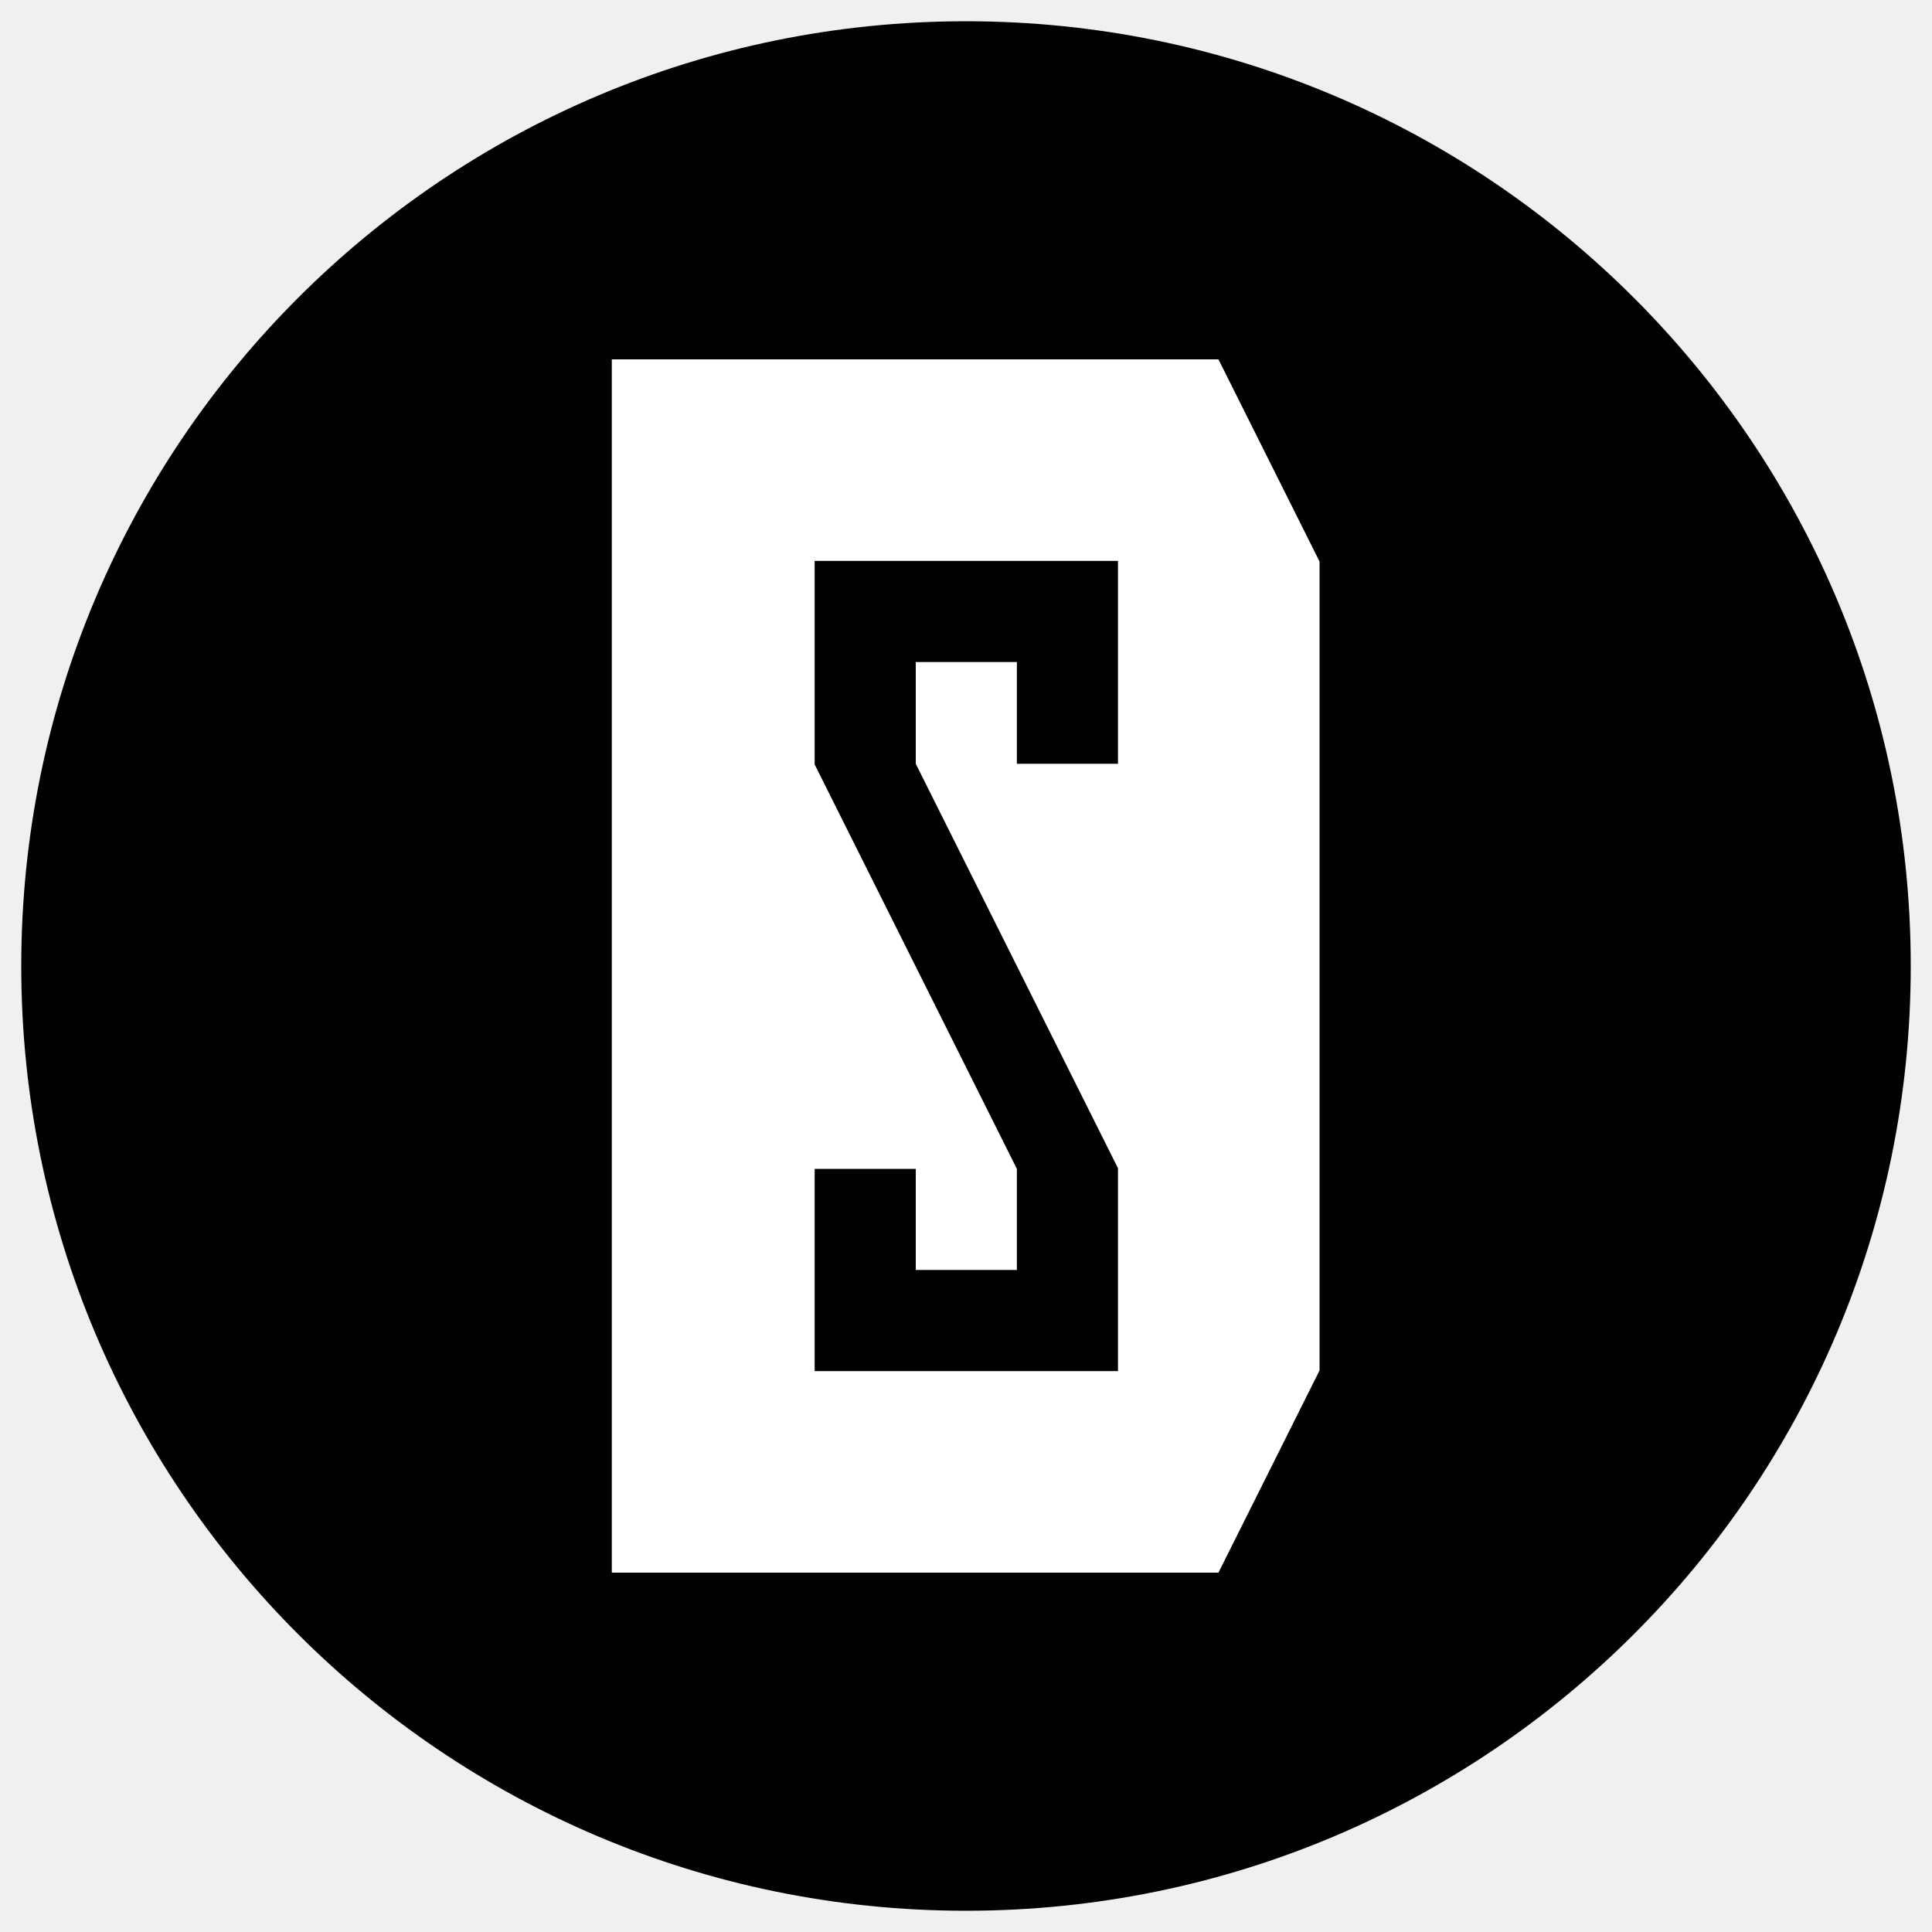
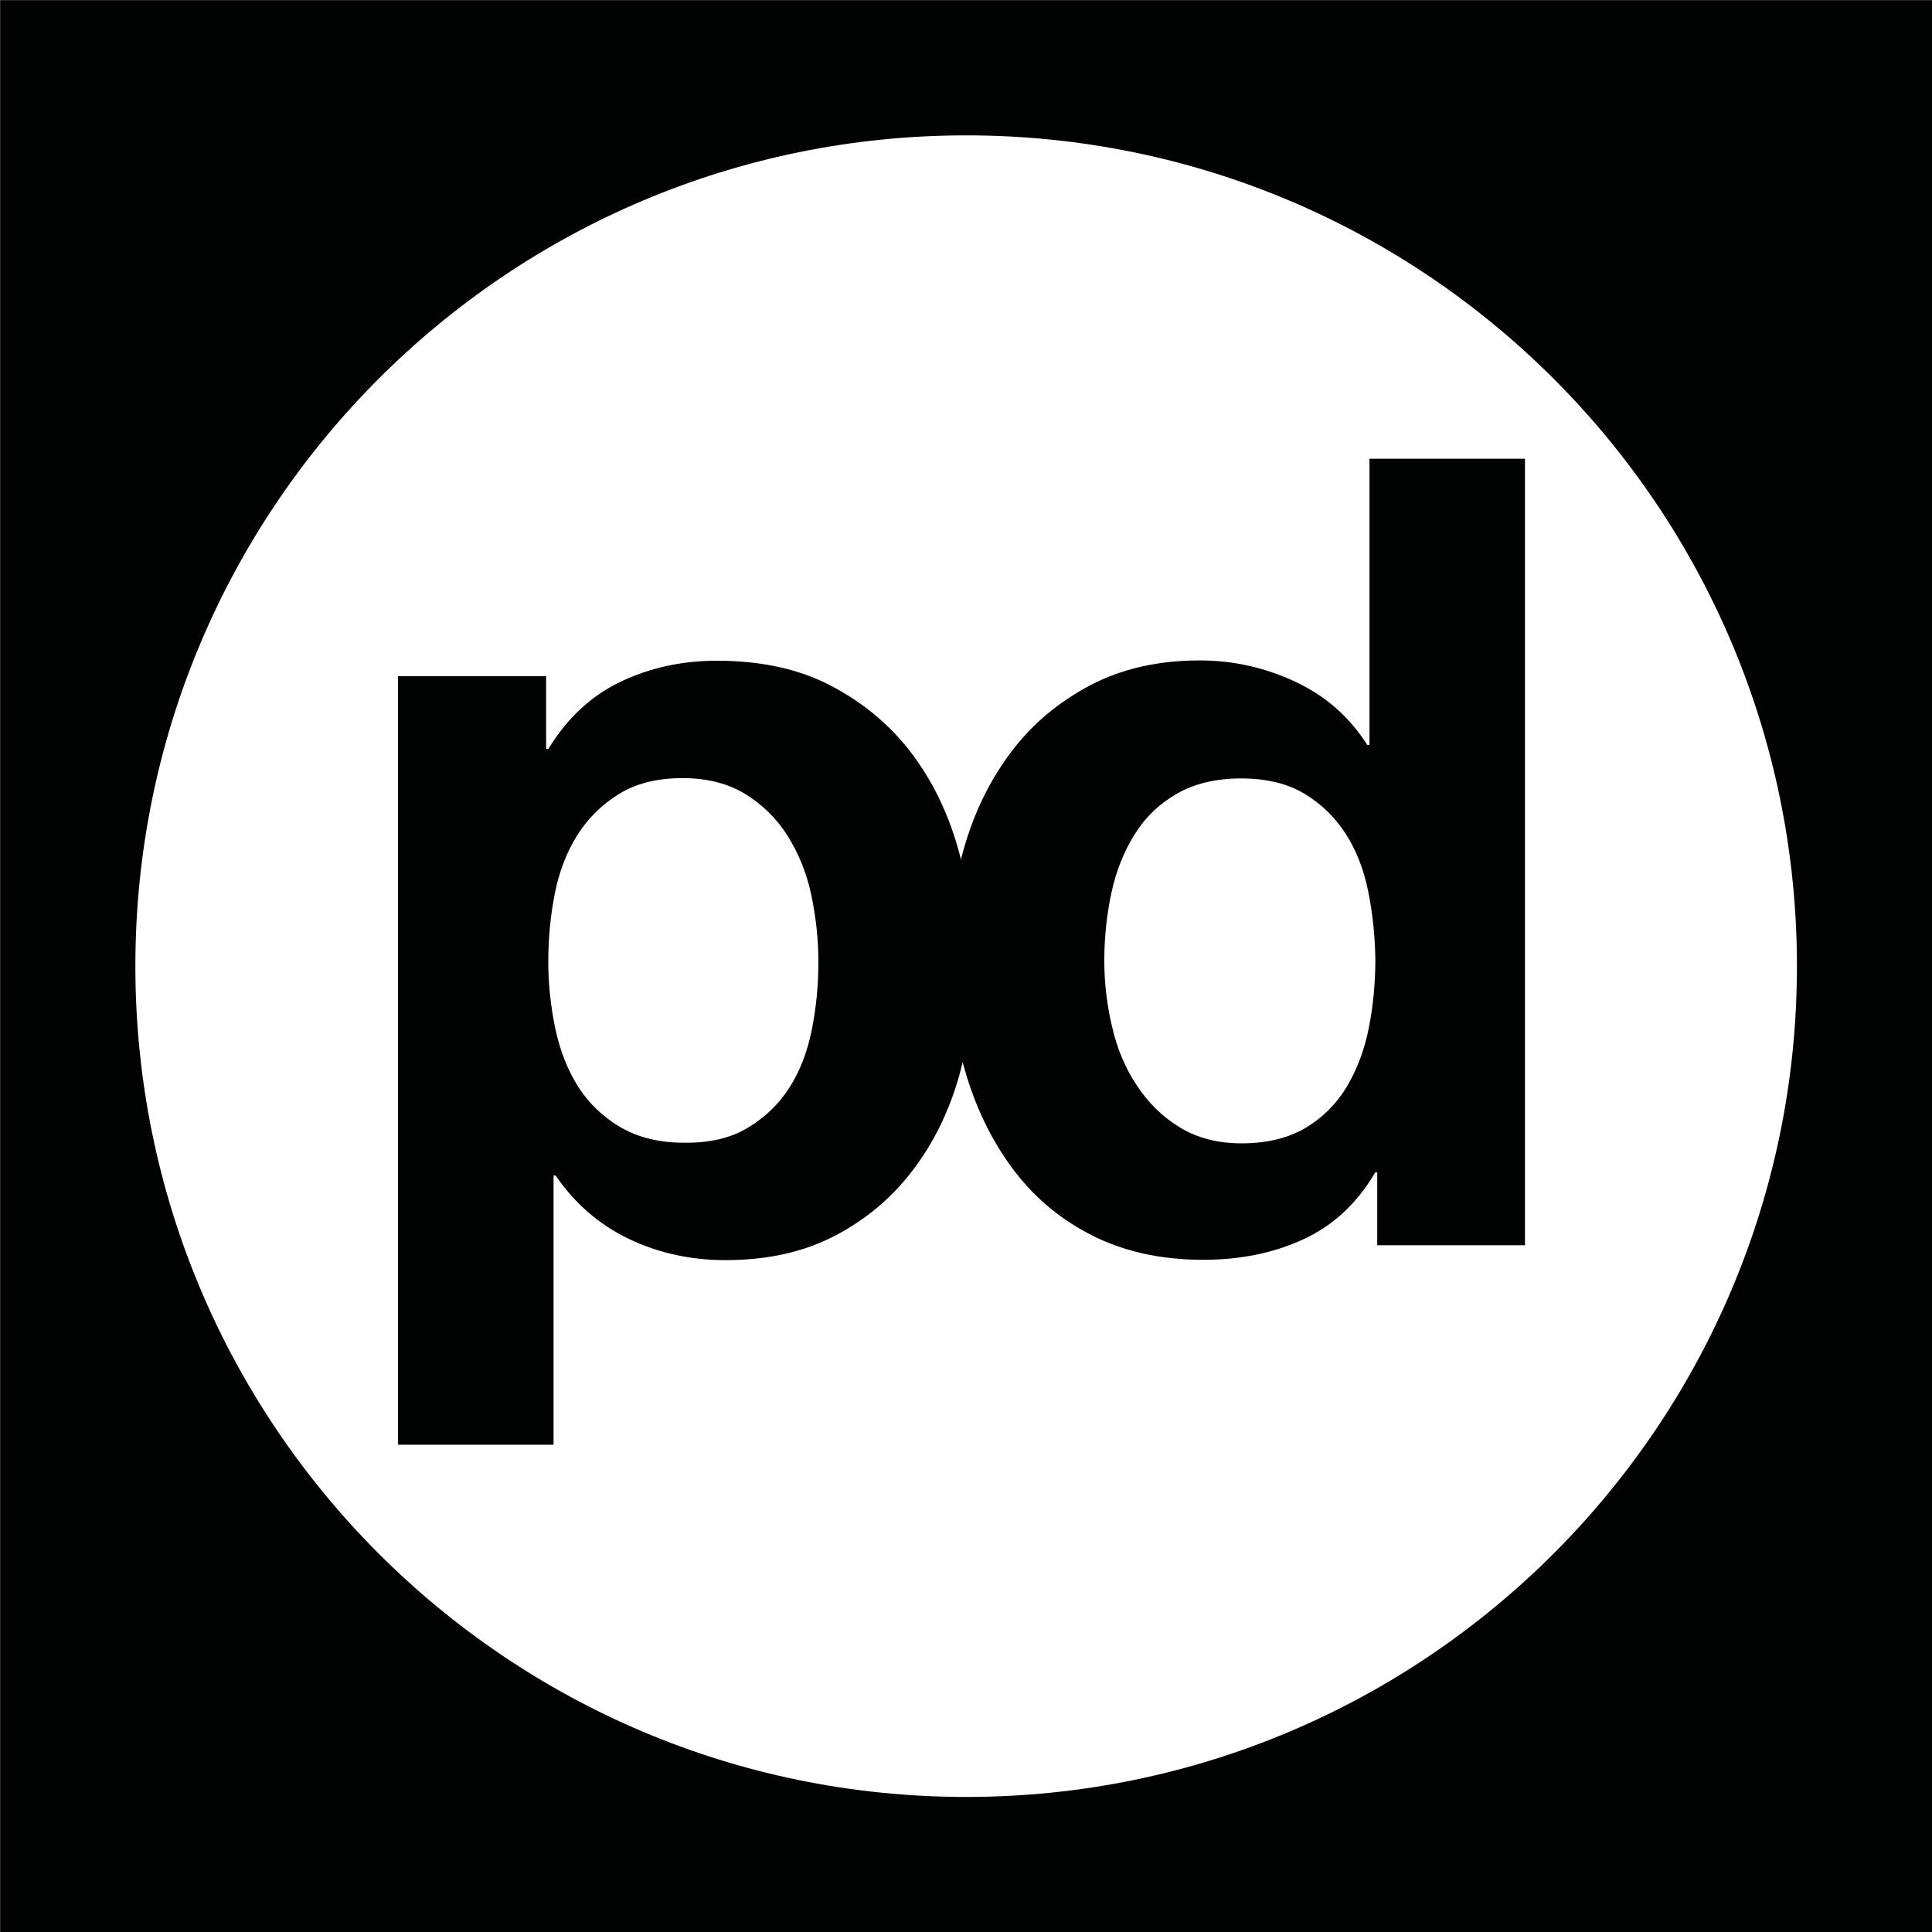
- <svg xmlns="http://www.w3.org/2000/svg" version="1.1" id="Layer_1" x="0px" y="0px" viewBox="0 0 300 300" style="enable-background:new 0 0 300 300;" xml:space="preserve">
-   <style type="text/css">
- 	.st0{fill:#010101;}
- 	.st1{fill:#FFFFFF;}
- </style>
-   <circle class="st0" cx="150" cy="150" r="146.7" />
-   <path class="st1" d="M189.2,55.8H95v188.4h94.2l15.7-31.4V87.2L189.2,55.8z M173.6,118.6h-15.7v-15.8l-15.7,0v15.8h0l31.4,62.8h0  v31.5h-15.7v0l-15.7,0v0h-15.7v-31.4h15.7v15.7l15.7,0v-15.7l0,0l-31.4-62.8h0V87.1h8.4v0l31.5,0v0h7.2V118.6z" />
+ <svg xmlns="http://www.w3.org/2000/svg" viewBox="986.6 204.6 623.7 623.7">
+   <rect x="986.64" y="204.64" width="623.721" height="623.721" fill="#010202" />
+   <circle cx="1298.5" cy="516.5" r="268.2" fill="#fff" />
+   <path fill="#010202" d="M1162.9,422.9v23.5h0.7c6.1-10,13.9-17.2,23.3-21.7c9.4-4.5,19.8-6.8,31.1-6.8c14.4,0,26.7,2.7,37.1,8.2      c10.4,5.5,19,12.7,25.8,21.7c6.8,9,11.9,19.5,15.2,31.5c3.3,12,4.9,24.5,4.9,37.5c0,12.3-1.7,24.2-4.9,35.6      c-3.3,11.4-8.3,21.5-15,30.2c-6.7,8.8-15.1,15.8-25.1,21c-10,5.2-21.7,7.8-35.2,7.8c-11.3,0-21.7-2.3-31.3-6.9      c-9.5-4.6-17.4-11.4-23.5-20.4h-0.7V671h-50.2V422.9H1162.9z M1228.1,568.6c5.5-3.3,10-7.6,13.4-13c3.4-5.3,5.8-11.6,7.2-18.7      s2.1-14.3,2.1-21.7c0-7.3-0.8-14.6-2.3-21.7c-1.5-7.1-4.1-13.4-7.6-19c-3.5-5.6-8.1-10.1-13.6-13.5c-5.5-3.4-12.3-5.2-20.3-5.2      c-8.3,0-15.1,1.7-20.7,5.2c-5.5,3.4-10,7.9-13.4,13.3c-3.4,5.5-5.8,11.7-7.2,18.8c-1.4,7.1-2.1,14.5-2.1,22      c0,7.3,0.8,14.6,2.3,21.7c1.5,7.1,4,13.3,7.4,18.7c3.4,5.3,8,9.7,13.6,13c5.7,3.3,12.5,5,20.5,5      C1215.7,573.6,1222.6,572,1228.1,568.6z" />
+   <path fill="#010202" d="M1430.5,583.2c-5.9,10-13.6,17.1-23.2,21.5c-9.5,4.4-20.3,6.6-32.3,6.6c-13.7,0-25.7-2.7-36.1-8      c-10.4-5.3-18.9-12.6-25.6-21.7c-6.7-9.1-11.8-19.6-15.2-31.5c-3.4-11.8-5.1-24.2-5.1-37c0-12.3,1.7-24.2,5.1-35.7      c3.4-11.5,8.5-21.6,15.2-30.4c6.7-8.8,15.1-15.8,25.3-21.2c10.1-5.3,21.9-8,35.3-8c10.8,0,21.1,2.3,30.9,6.9      c9.8,4.6,17.5,11.4,23.2,20.4h0.7v-92.4h50.2v253.9h-47.7v-23.5H1430.5z M1428.3,492.4c-1.4-7-3.8-13.2-7.2-18.5      c-3.4-5.3-7.8-9.7-13.3-13c-5.4-3.3-12.3-5-20.5-5c-8.3,0-15.2,1.7-20.9,5c-5.7,3.3-10.2,7.7-13.6,13.2      c-3.4,5.5-5.9,11.7-7.4,18.7c-1.5,7-2.3,14.3-2.3,21.9c0,7.1,0.8,14.2,2.5,21.3c1.6,7.1,4.3,13.5,8,19      c3.7,5.6,8.2,10.1,13.8,13.5c5.5,3.4,12.2,5.2,20,5.2c8.2,0,15.1-1.7,20.7-5c5.5-3.3,10-7.8,13.3-13.3c3.3-5.6,5.7-11.9,7.1-19      c1.4-7.1,2.1-14.5,2.1-22C1430.5,506.7,1429.7,499.4,1428.3,492.4z" />
</svg>
